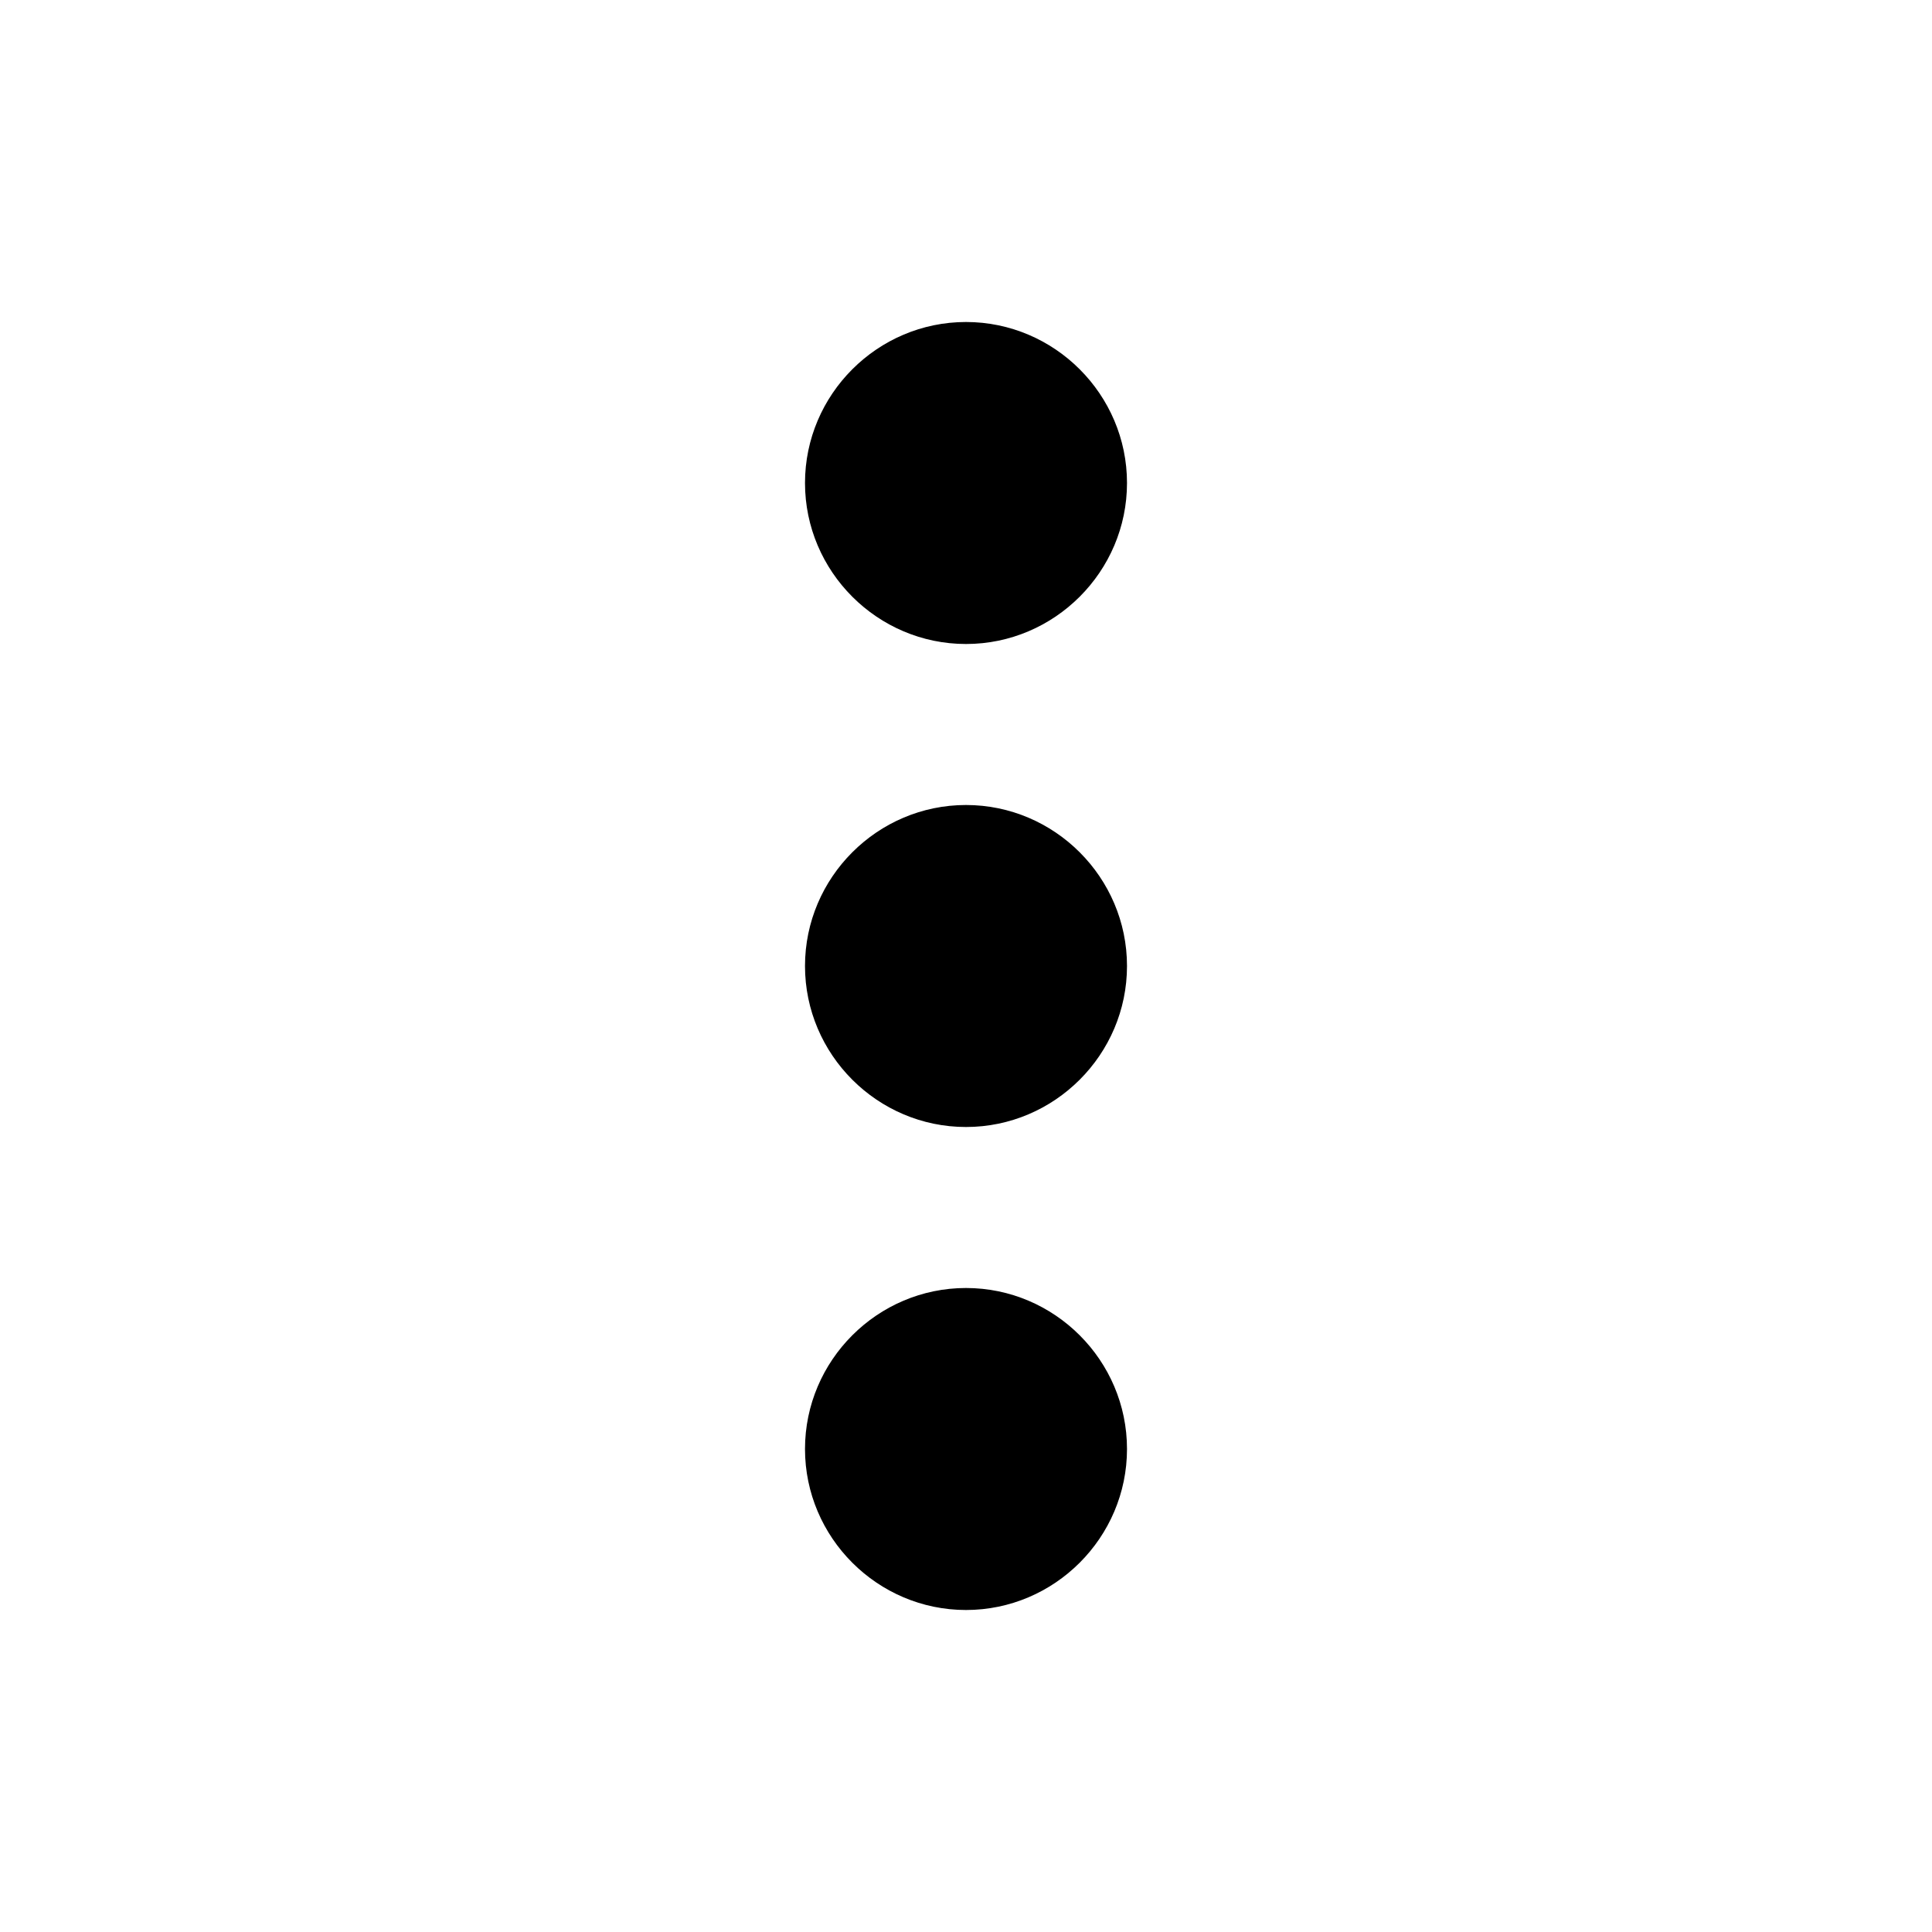
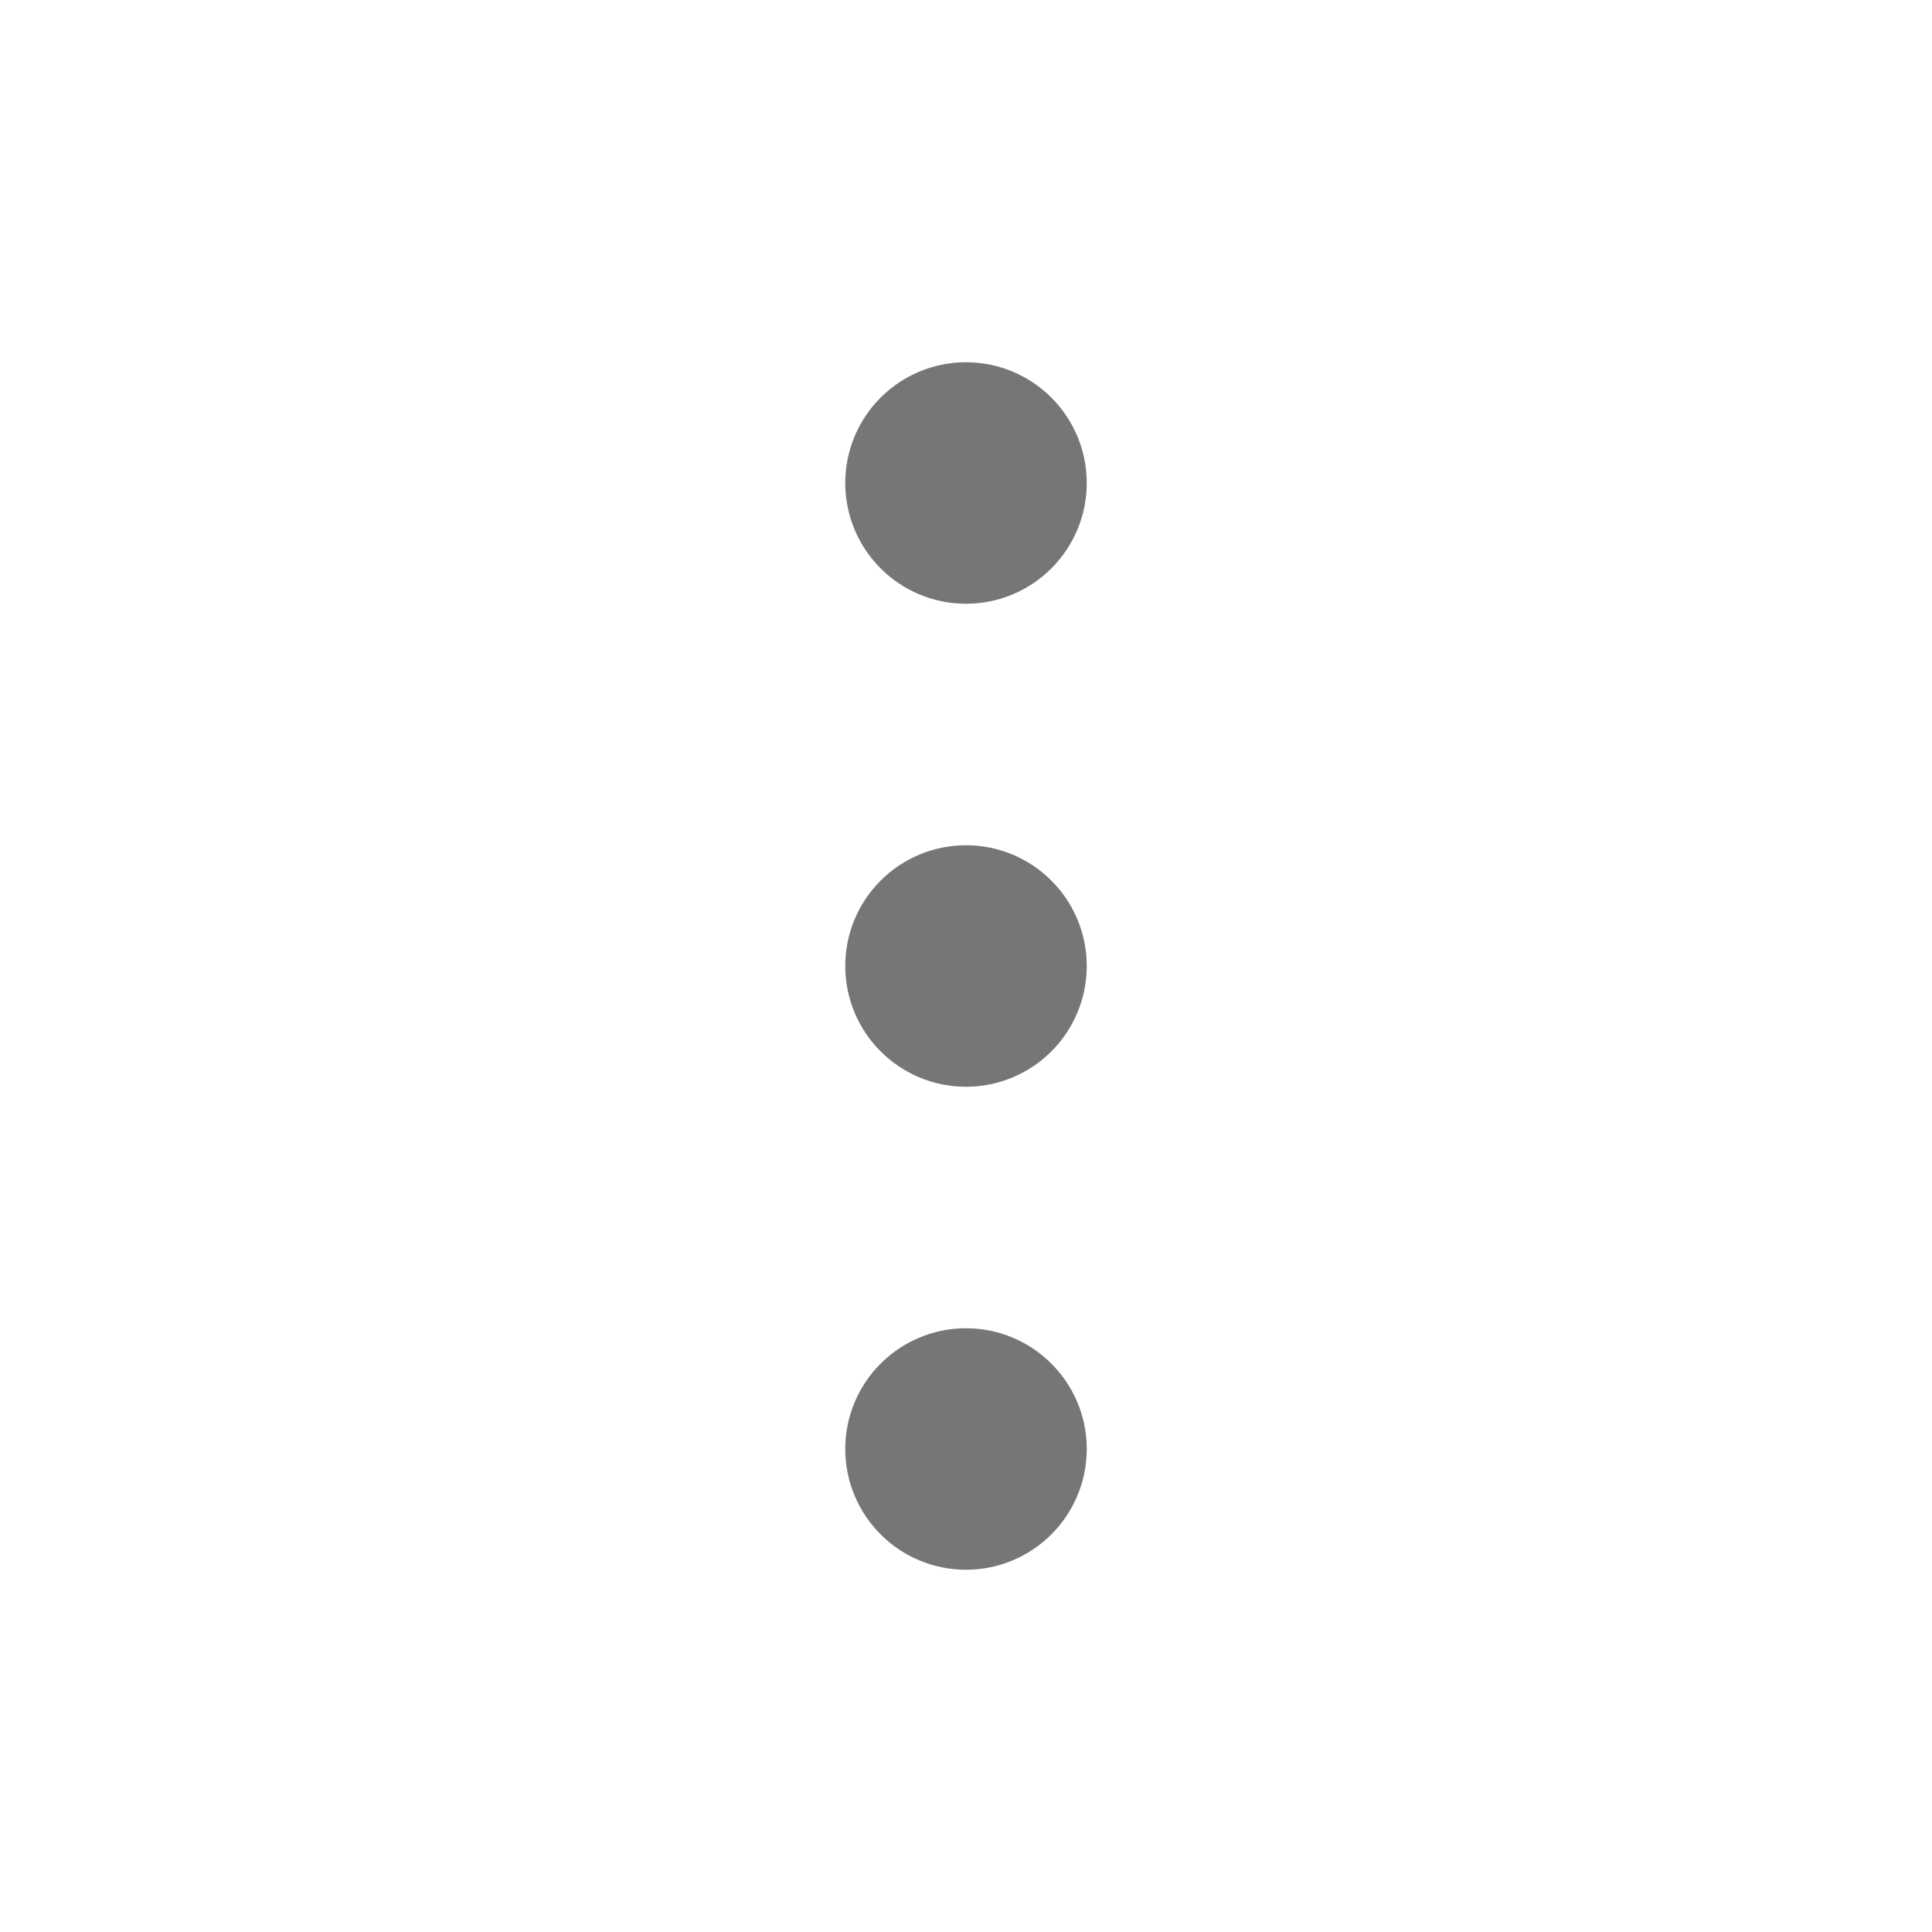
- <svg xmlns="http://www.w3.org/2000/svg" height="24" viewBox="0 0 24 24" width="24">
-   <path d="M0 0h24v24H0z" fill="none" />
-   <path d="M12 8c1.1 0 2-.9 2-2s-.9-2-2-2-2 .9-2 2 .9 2 2 2zm0 2c-1.1 0-2 .9-2 2s.9 2 2 2 2-.9 2-2-.9-2-2-2zm0 6c-1.1 0-2 .9-2 2s.9 2 2 2 2-.9 2-2-.9-2-2-2z" />
+ <svg xmlns="http://www.w3.org/2000/svg" fill="none" viewBox="0 0 24 24" stroke-width="1.5" stroke="#767676" class="w-6 h-6">
+   <path stroke-linecap="round" stroke-linejoin="round" d="M12 6.75a.75.75 0 110-1.5.75.75 0 010 1.5zM12 12.75a.75.75 0 110-1.5.75.75 0 010 1.5zM12 18.75a.75.75 0 110-1.5.75.75 0 010 1.5z" />
</svg>
